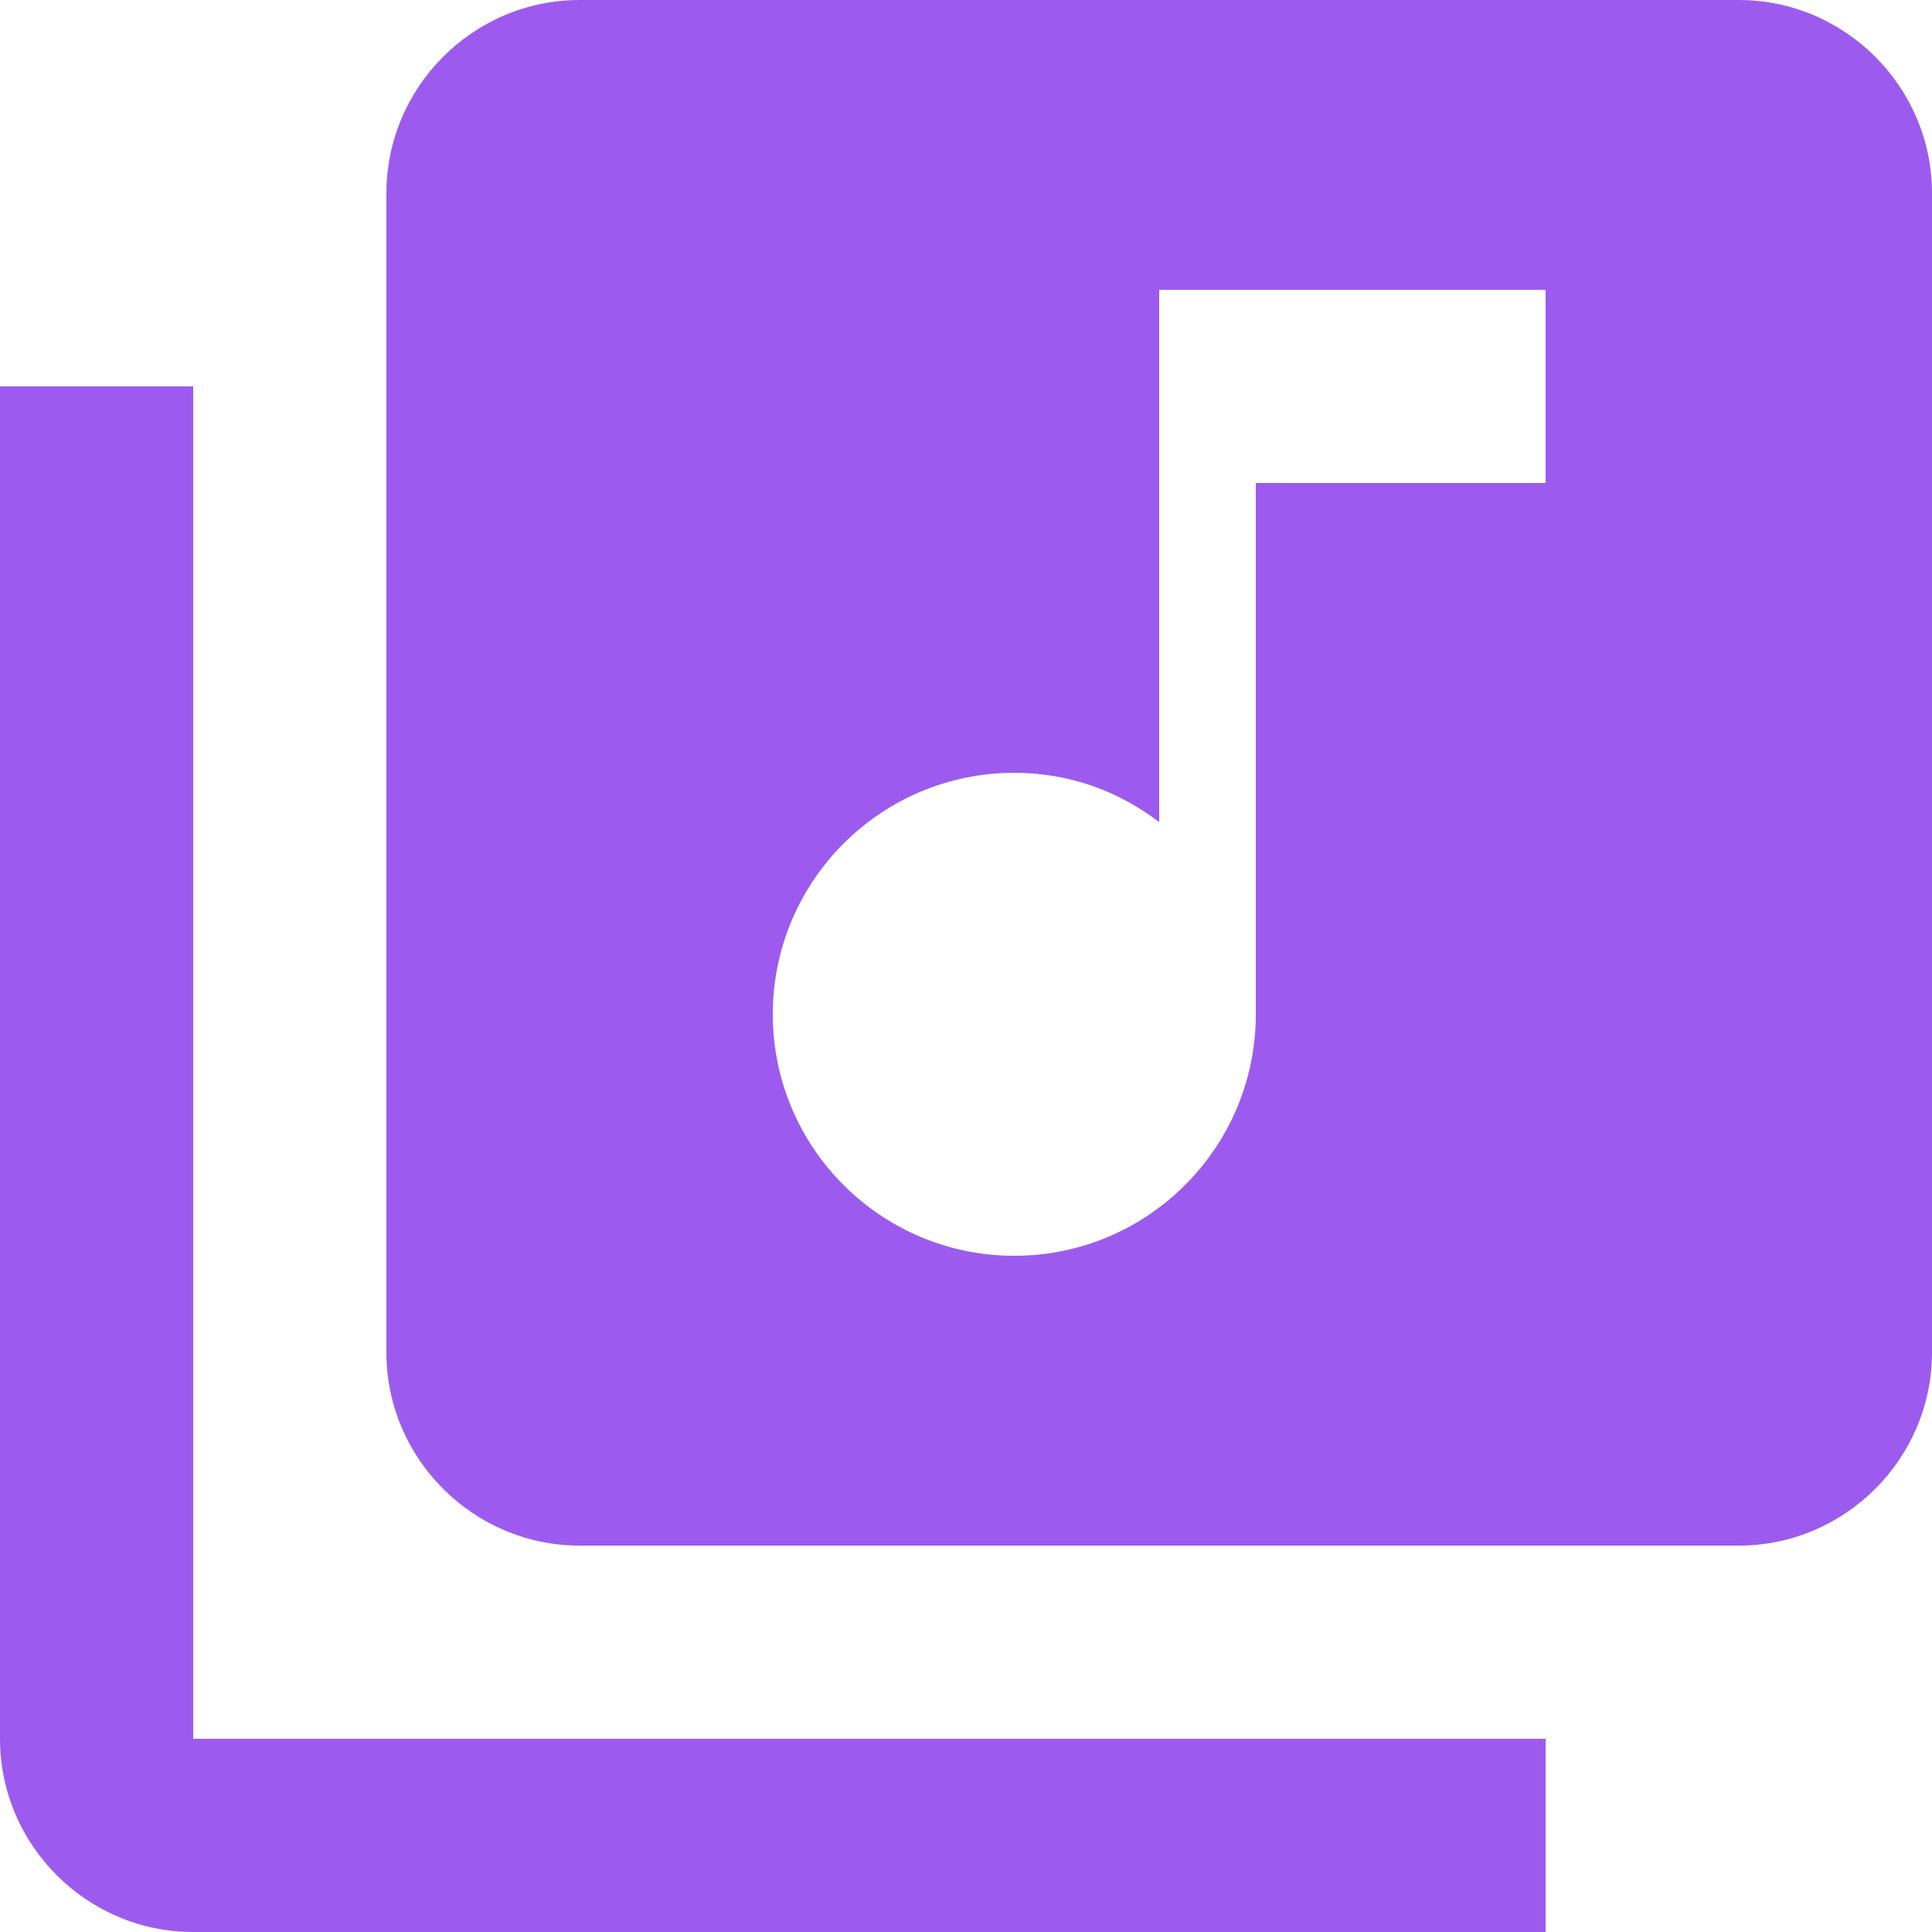
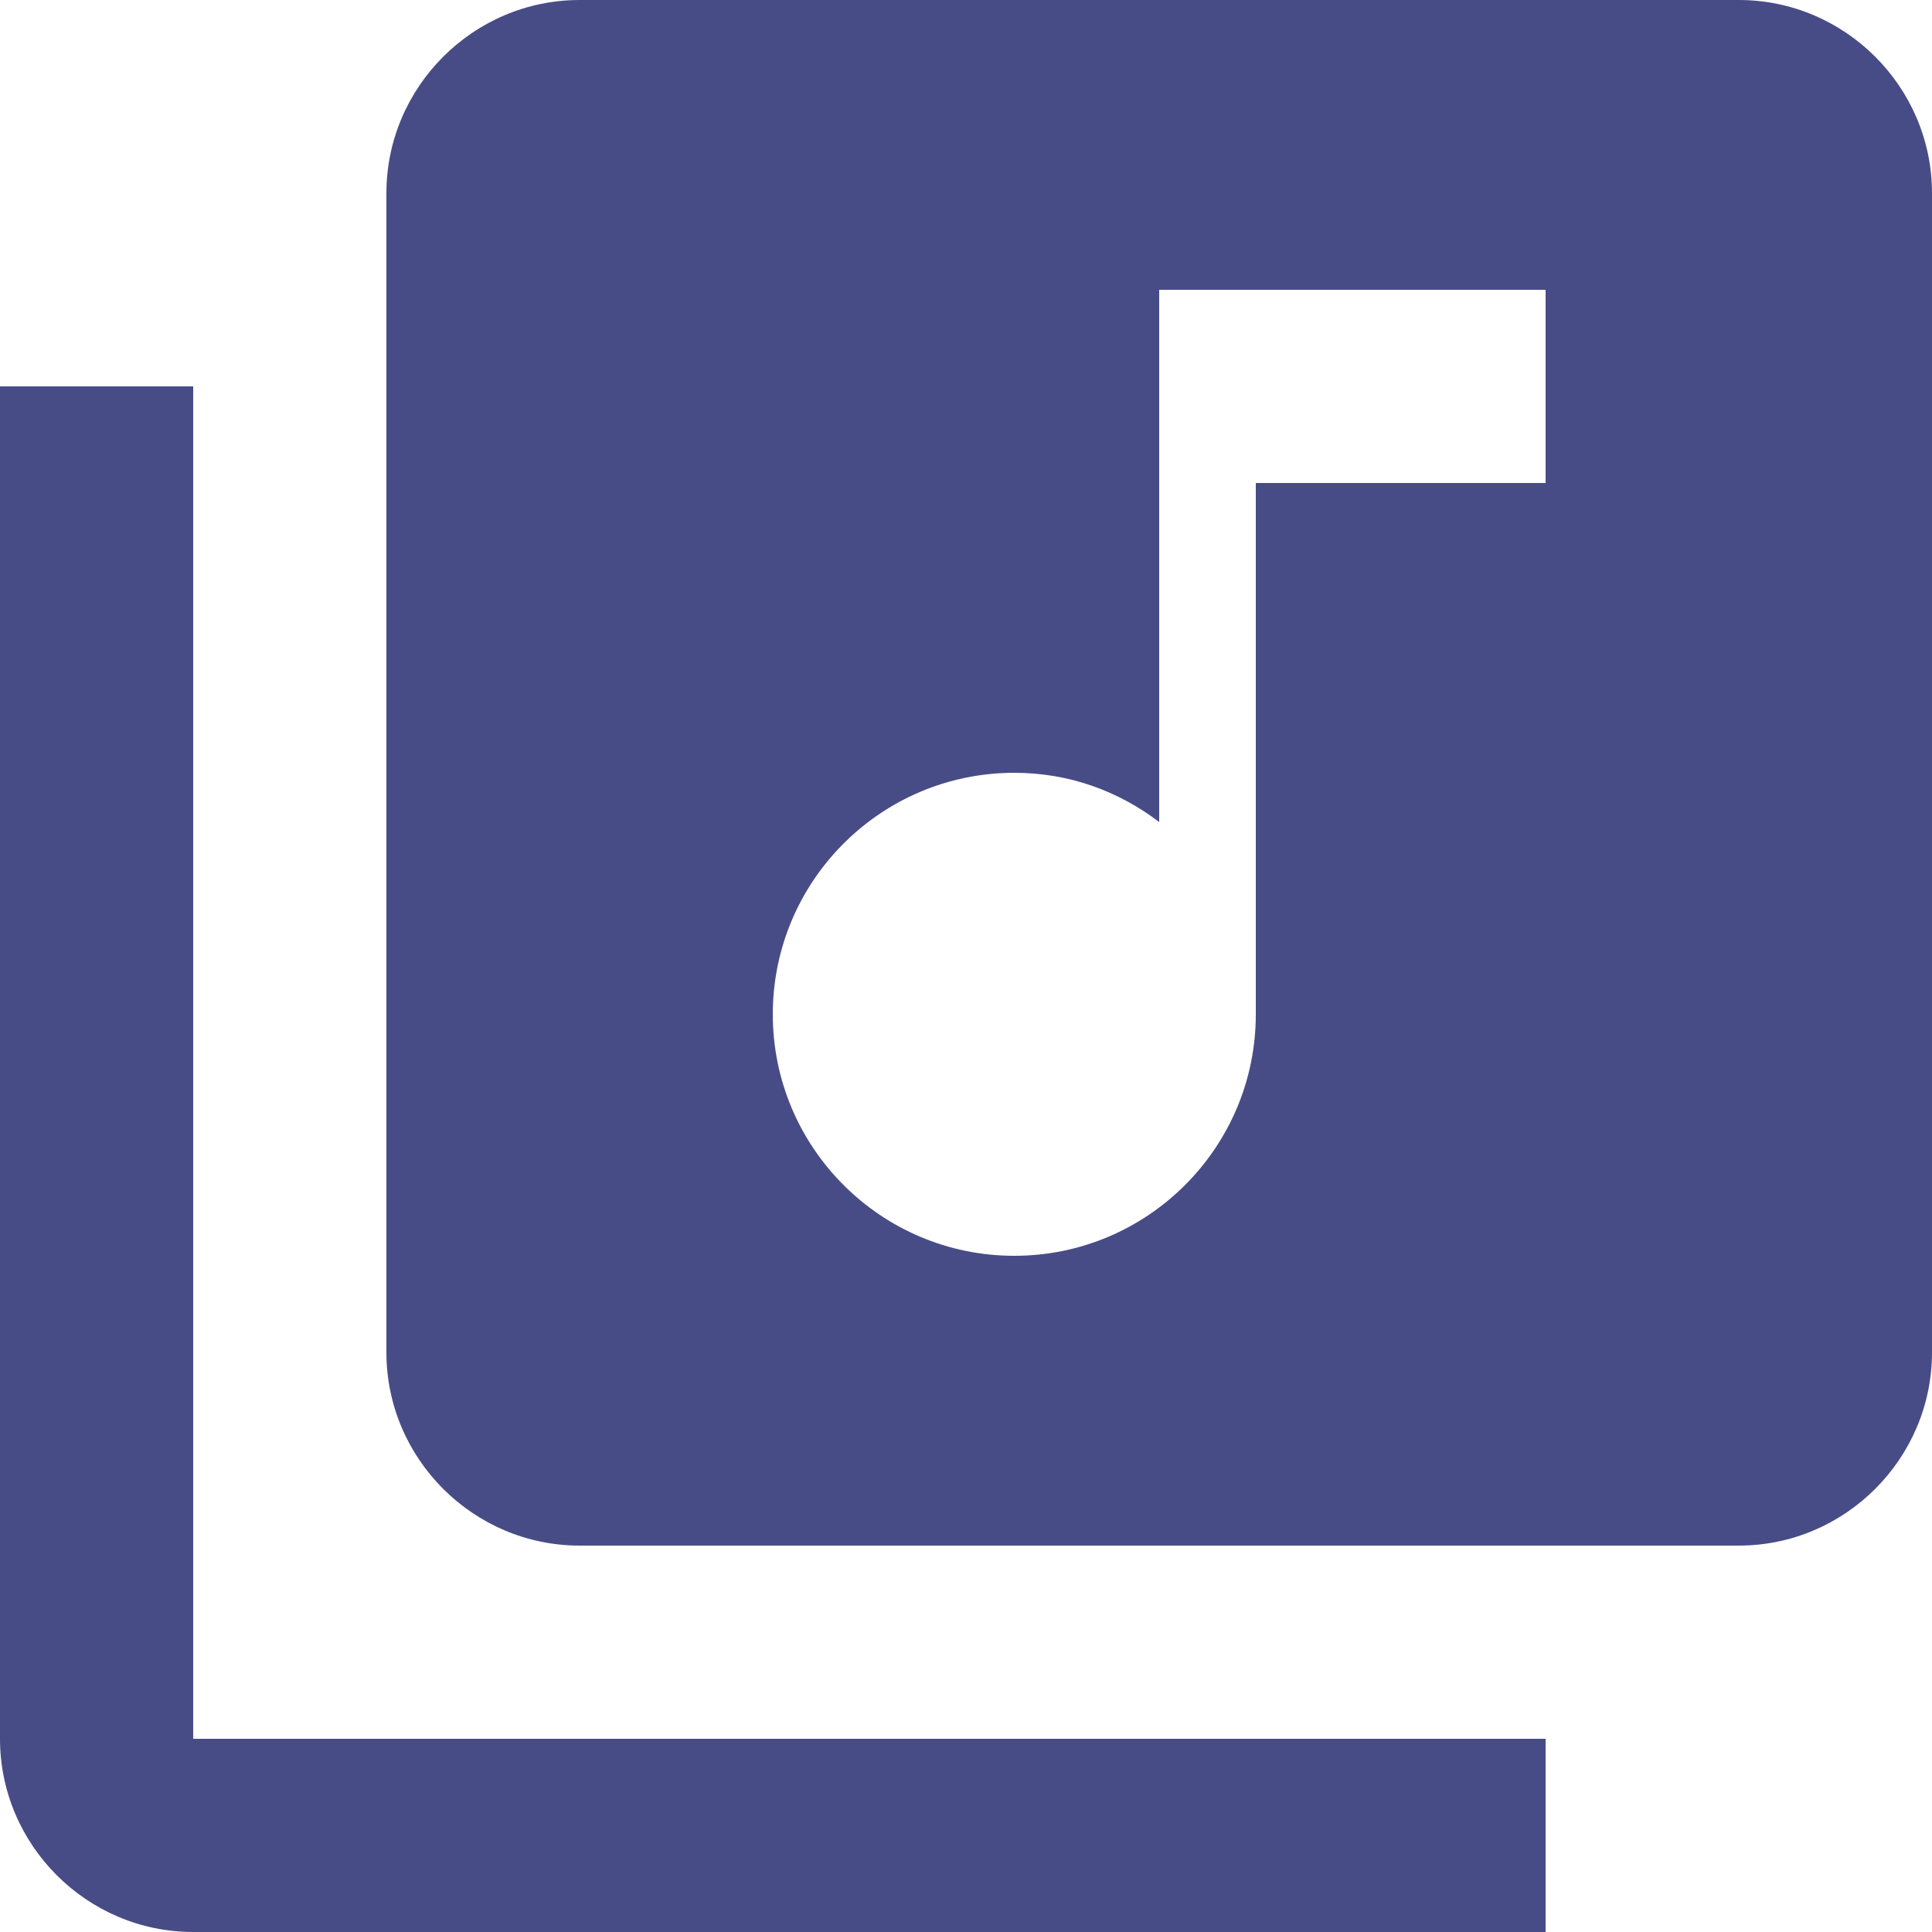
<svg xmlns="http://www.w3.org/2000/svg" width="80" height="80" viewBox="0 0 80 80" fill="none">
-   <path d="M72 0H24C19.6 0 16 3.6 16 8V56C16 60.4 19.6 64 24 64H72C76.4 64 80 60.4 80 56V8C80 3.6 76.4 0 72 0ZM64 20H52V42C52 47.52 47.52 52 42 52C36.48 52 32 47.52 32 42C32 36.48 36.48 32 42 32C44.28 32 46.32 32.76 48 34.04V12H64V20ZM8 16H0V72C0 76.4 3.6 80 8 80H64V72H8V16Z" fill="#9C5BEE" />
+   <path d="M72 0H24C19.6 0 16 3.6 16 8V56C16 60.4 19.6 64 24 64H72C76.4 64 80 60.4 80 56V8C80 3.6 76.4 0 72 0ZM64 20H52V42C52 47.52 47.52 52 42 52C36.48 52 32 47.52 32 42C32 36.48 36.48 32 42 32C44.28 32 46.32 32.76 48 34.04V12H64V20ZM8 16H0V72C0 76.4 3.6 80 8 80H64V72H8V16Z" fill="#484C86" />
</svg>
